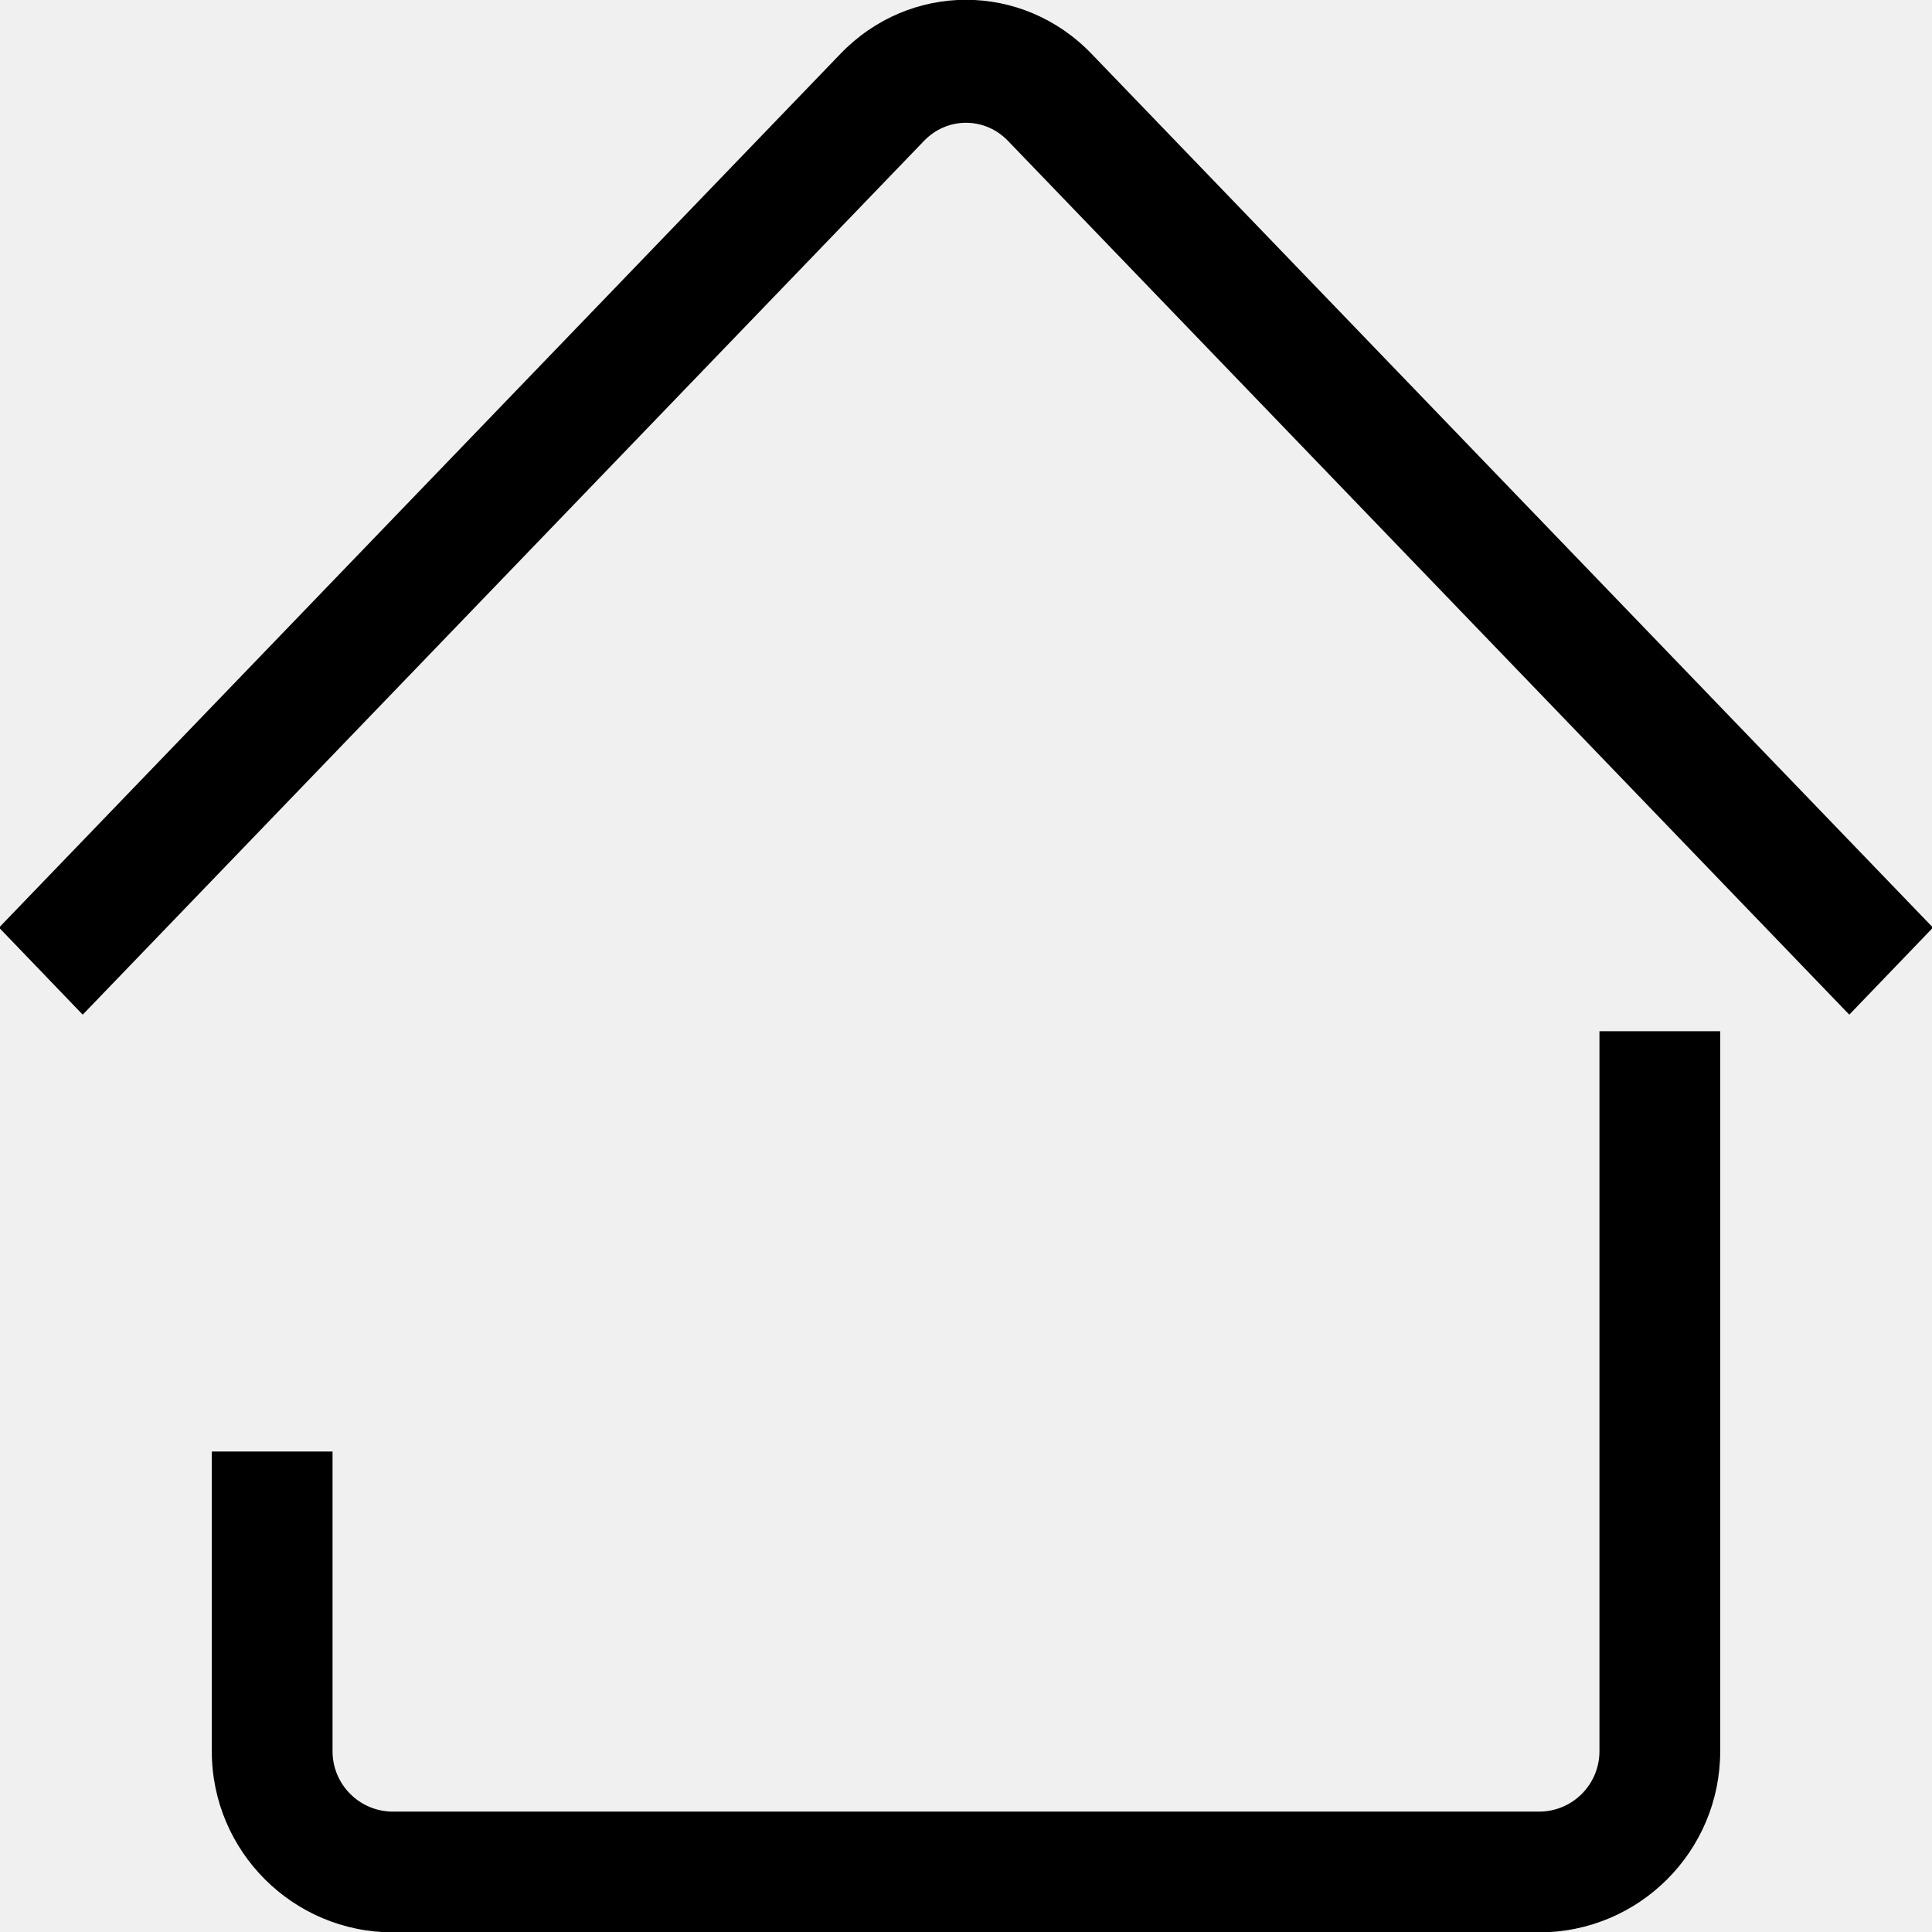
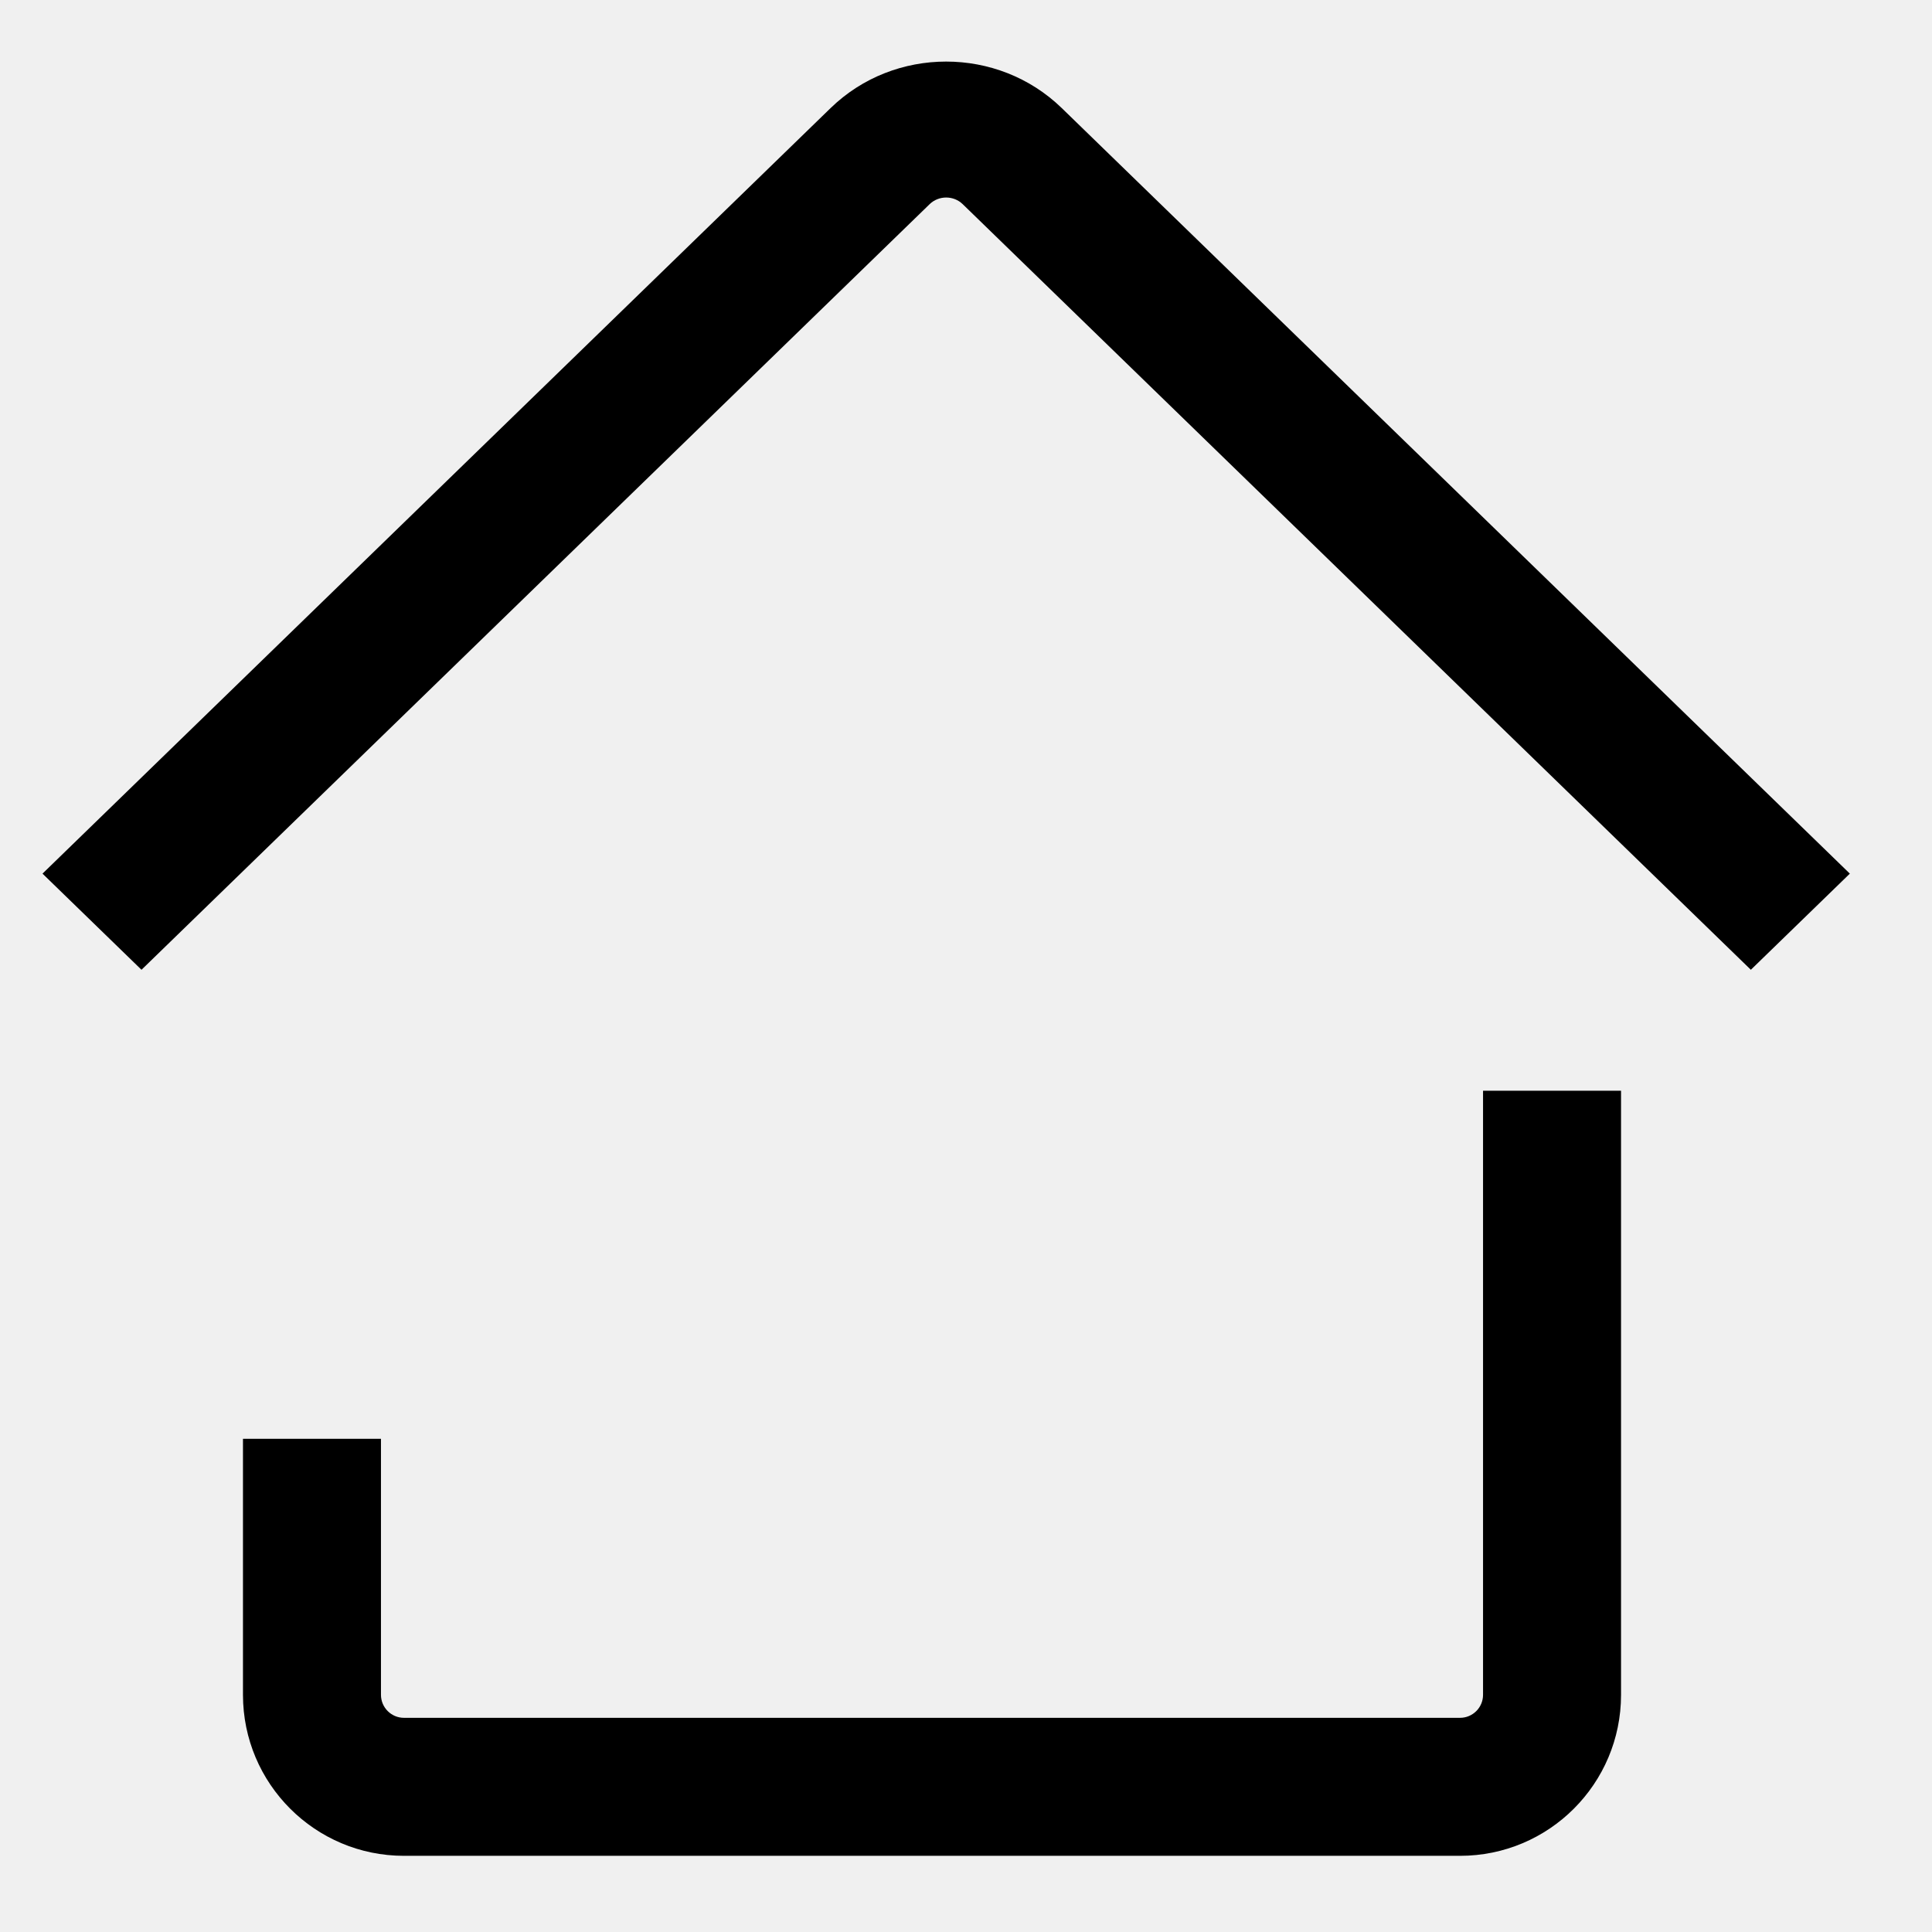
- <svg xmlns="http://www.w3.org/2000/svg" width="16" height="16" viewBox="0 0 16 16" fill="none">
-   <g clip-path="url(#clip0_69_45)">
-     <path fill-rule="evenodd" clip-rule="evenodd" d="M0.685 8.403L7.653 1.166C7.845 0.967 8.155 0.967 8.347 1.166L15.315 8.403L16.008 7.682L9.04 0.446C8.466 -0.151 7.534 -0.151 6.96 0.446L-0.008 7.682L0.685 8.403ZM14.246 14.503V8.54H13.246V14.503C13.246 14.779 13.022 15.003 12.746 15.003H3.254C2.978 15.003 2.754 14.779 2.754 14.503V12.021H1.754V14.503C1.754 15.331 2.426 16.003 3.254 16.003H12.746C13.575 16.003 14.246 15.331 14.246 14.503Z" fill="black" />
-   </g>
-   <defs>
-     <clipPath id="clip0_69_45">
-       <rect width="16" height="16" fill="white" />
-     </clipPath>
-   </defs>
+ <svg xmlns="http://www.w3.org/2000/svg" width="21" height="21" viewBox="0 0 21 21" fill="none">
+   <path fill-rule="evenodd" clip-rule="evenodd" d="M1.538 10.541L10.105 2.219C10.204 2.123 10.365 2.123 10.464 2.219L19.031 10.541L20.107 9.496L11.54 1.174C10.846 0.501 9.722 0.501 9.029 1.174L0.462 9.496L1.538 10.541ZM17.62 18.422V11.856H16.12V18.422C16.12 18.56 16.008 18.672 15.87 18.672H4.391C4.253 18.672 4.141 18.56 4.141 18.422V15.639H2.641V18.422C2.641 19.388 3.425 20.172 4.391 20.172H15.87C16.837 20.172 17.62 19.388 17.62 18.422Z" fill="black" />
</svg>
